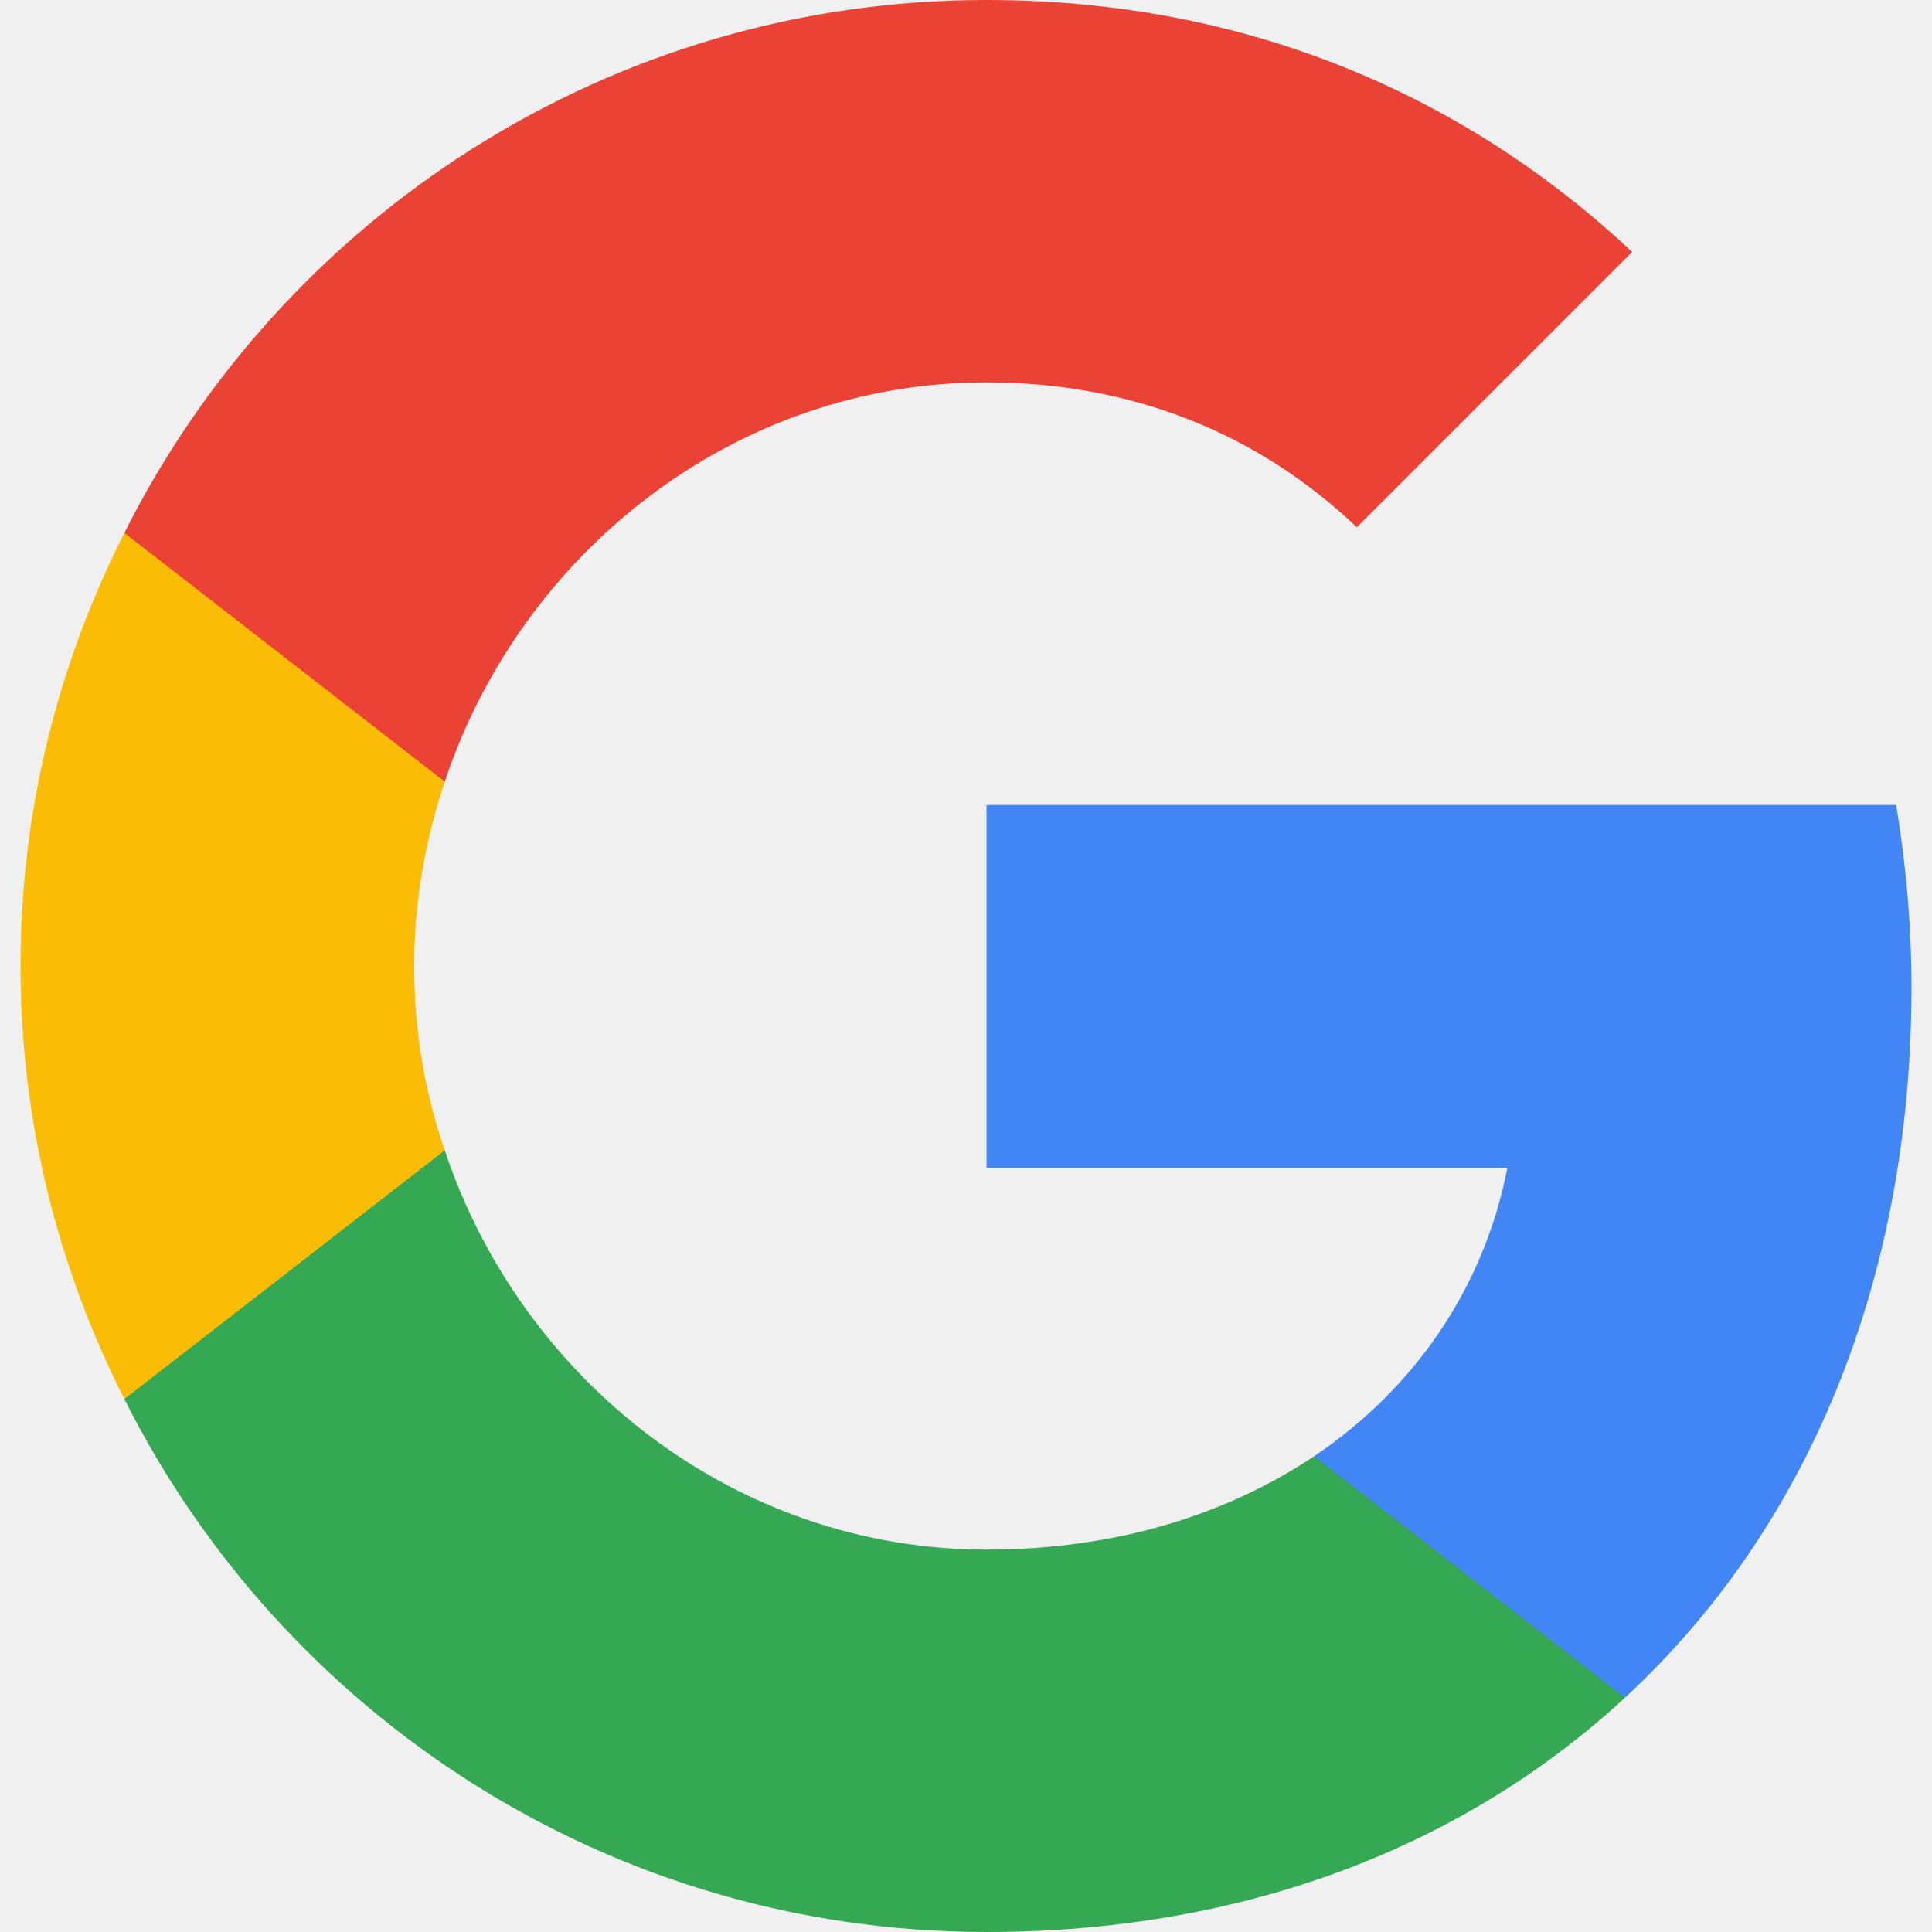
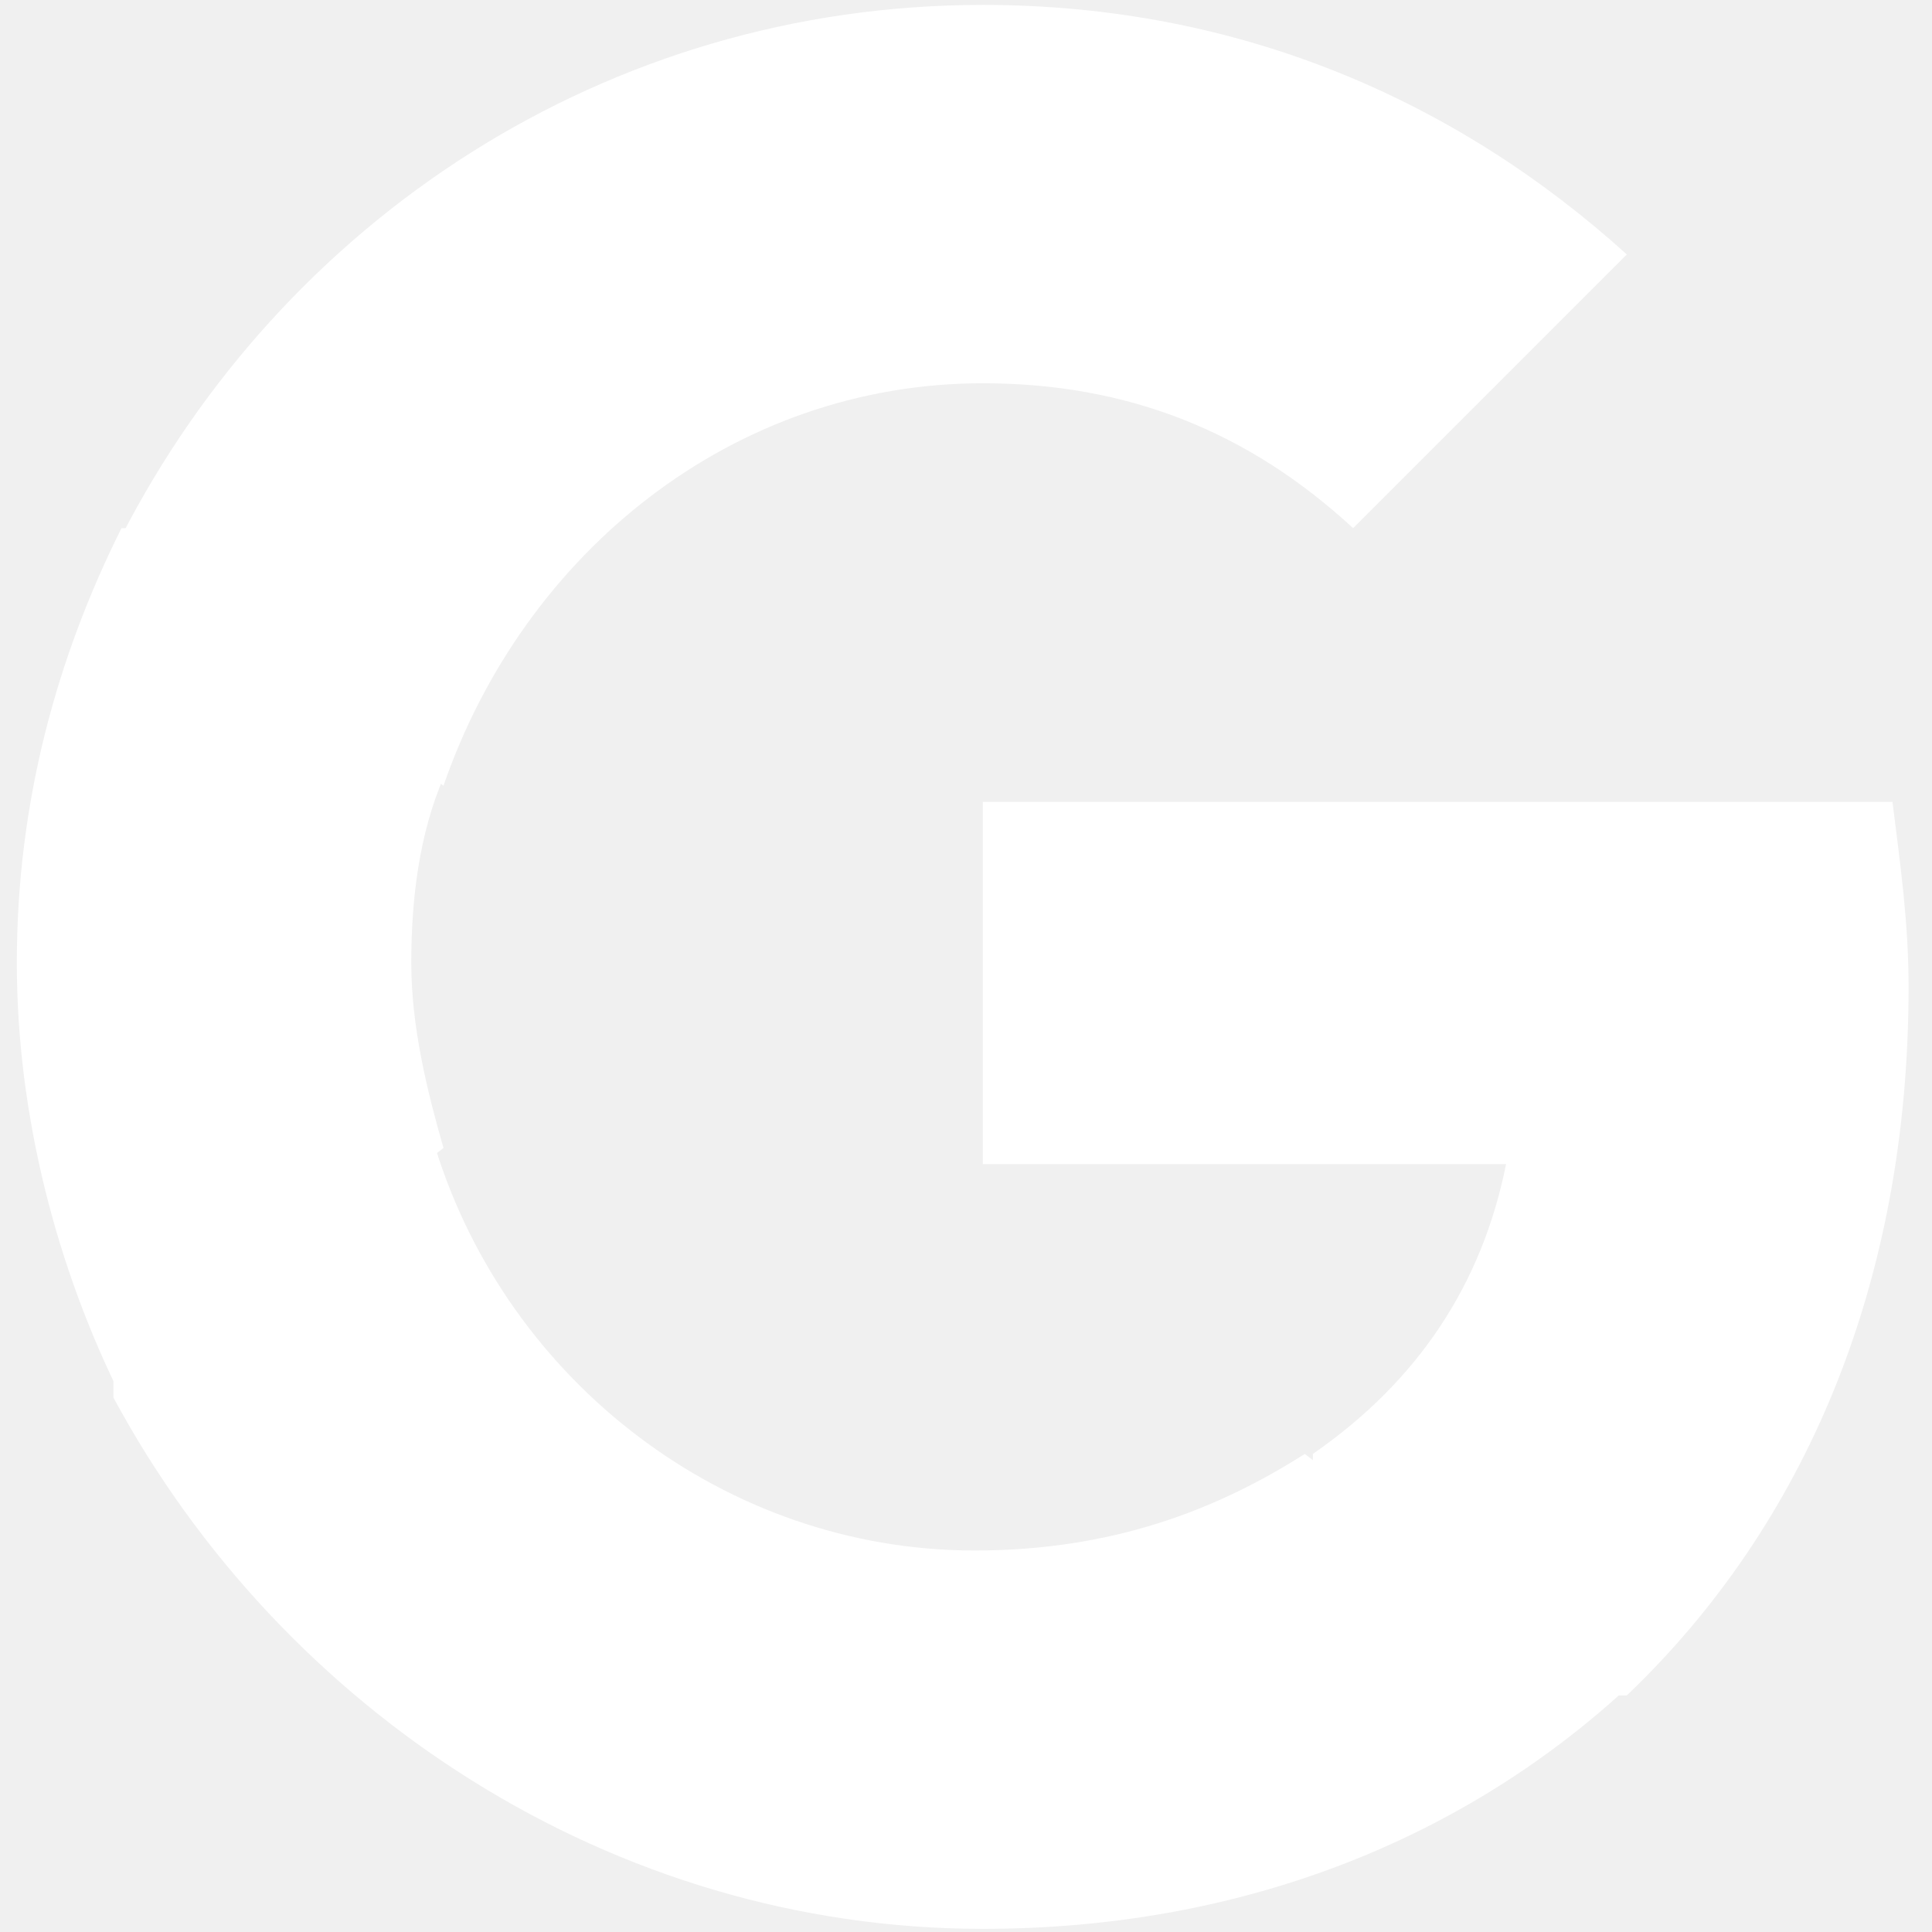
- <svg xmlns="http://www.w3.org/2000/svg" viewBox="0 0 24 24" width="24" height="24">
+ <svg xmlns="http://www.w3.org/2000/svg" version="1.1" id="Layer_1" x="0px" y="0px" viewBox="0 0 24 24" style="enable-background:new 0 0 24 24;" xml:space="preserve">
+   <style type="text/css">
+ 	.st0{fill:#FFFFFF;}
+ </style>
  <g transform="matrix(1, 0, 0, 1, 27.009, -39.239)">
-     <path fill="#4285F4" d="M -3.264 51.509 C -3.264 50.719 -3.334 49.969 -3.454 49.239 L -14.754 49.239 L -14.754 53.749 L -8.284 53.749 C -8.574 55.229 -9.424 56.479 -10.684 57.329 L -10.684 60.329 L -6.824 60.329 C -4.564 58.239 -3.264 55.159 -3.264 51.509 Z" />
-     <path fill="#34A853" d="M -14.754 63.239 C -11.514 63.239 -8.804 62.159 -6.824 60.329 L -10.684 57.329 C -11.764 58.049 -13.134 58.489 -14.754 58.489 C -17.884 58.489 -20.534 56.379 -21.484 53.529 L -25.464 53.529 L -25.464 56.619 C -23.494 60.539 -19.444 63.239 -14.754 63.239 Z" />
-     <path fill="#FBBC05" d="M -21.484 53.529 C -21.734 52.809 -21.864 52.039 -21.864 51.239 C -21.864 50.439 -21.724 49.669 -21.484 48.949 L -21.484 45.859 L -25.464 45.859 C -26.284 47.479 -26.754 49.299 -26.754 51.239 C -26.754 53.179 -26.284 54.999 -25.464 56.619 L -21.484 53.529 Z" />
-     <path fill="#EA4335" d="M -14.754 43.989 C -12.984 43.989 -11.404 44.599 -10.154 45.789 L -6.734 42.369 C -8.804 40.429 -11.514 39.239 -14.754 39.239 C -19.444 39.239 -23.494 41.939 -25.464 45.859 L -21.484 48.949 C -20.534 46.099 -17.884 43.989 -14.754 43.989 Z" />
+     <path class="st0" d="M-3.3,51.5c0-0.8-0.1-1.5-0.2-2.3h-11.3v4.5h6.5c-0.3,1.5-1.1,2.7-2.4,3.6v3h3.9C-4.6,58.2-3.3,55.2-3.3,51.5z   " />
+     <path class="st0" d="M-14.8,63.2c3.2,0,5.9-1.1,7.9-2.9l-3.9-3c-1.1,0.7-2.4,1.2-4.1,1.2c-3.1,0-5.8-2.1-6.7-5h-4v3.1   C-23.5,60.5-19.4,63.2-14.8,63.2z" />
+     <path class="st0" d="M-21.5,53.5c-0.2-0.7-0.4-1.5-0.4-2.3c0-0.8,0.1-1.6,0.4-2.3v-3.1h-4c-0.8,1.6-1.3,3.4-1.3,5.4   c0,1.9,0.5,3.8,1.3,5.4L-21.5,53.5z" />
+     <path class="st0" d="M-14.8,44c1.8,0,3.3,0.6,4.6,1.8l3.4-3.4c-2.1-1.9-4.8-3.1-8-3.1c-4.7,0-8.7,2.7-10.7,6.6l4,3.1   C-20.5,46.1-17.9,44-14.8,44z" />
  </g>
</svg>
